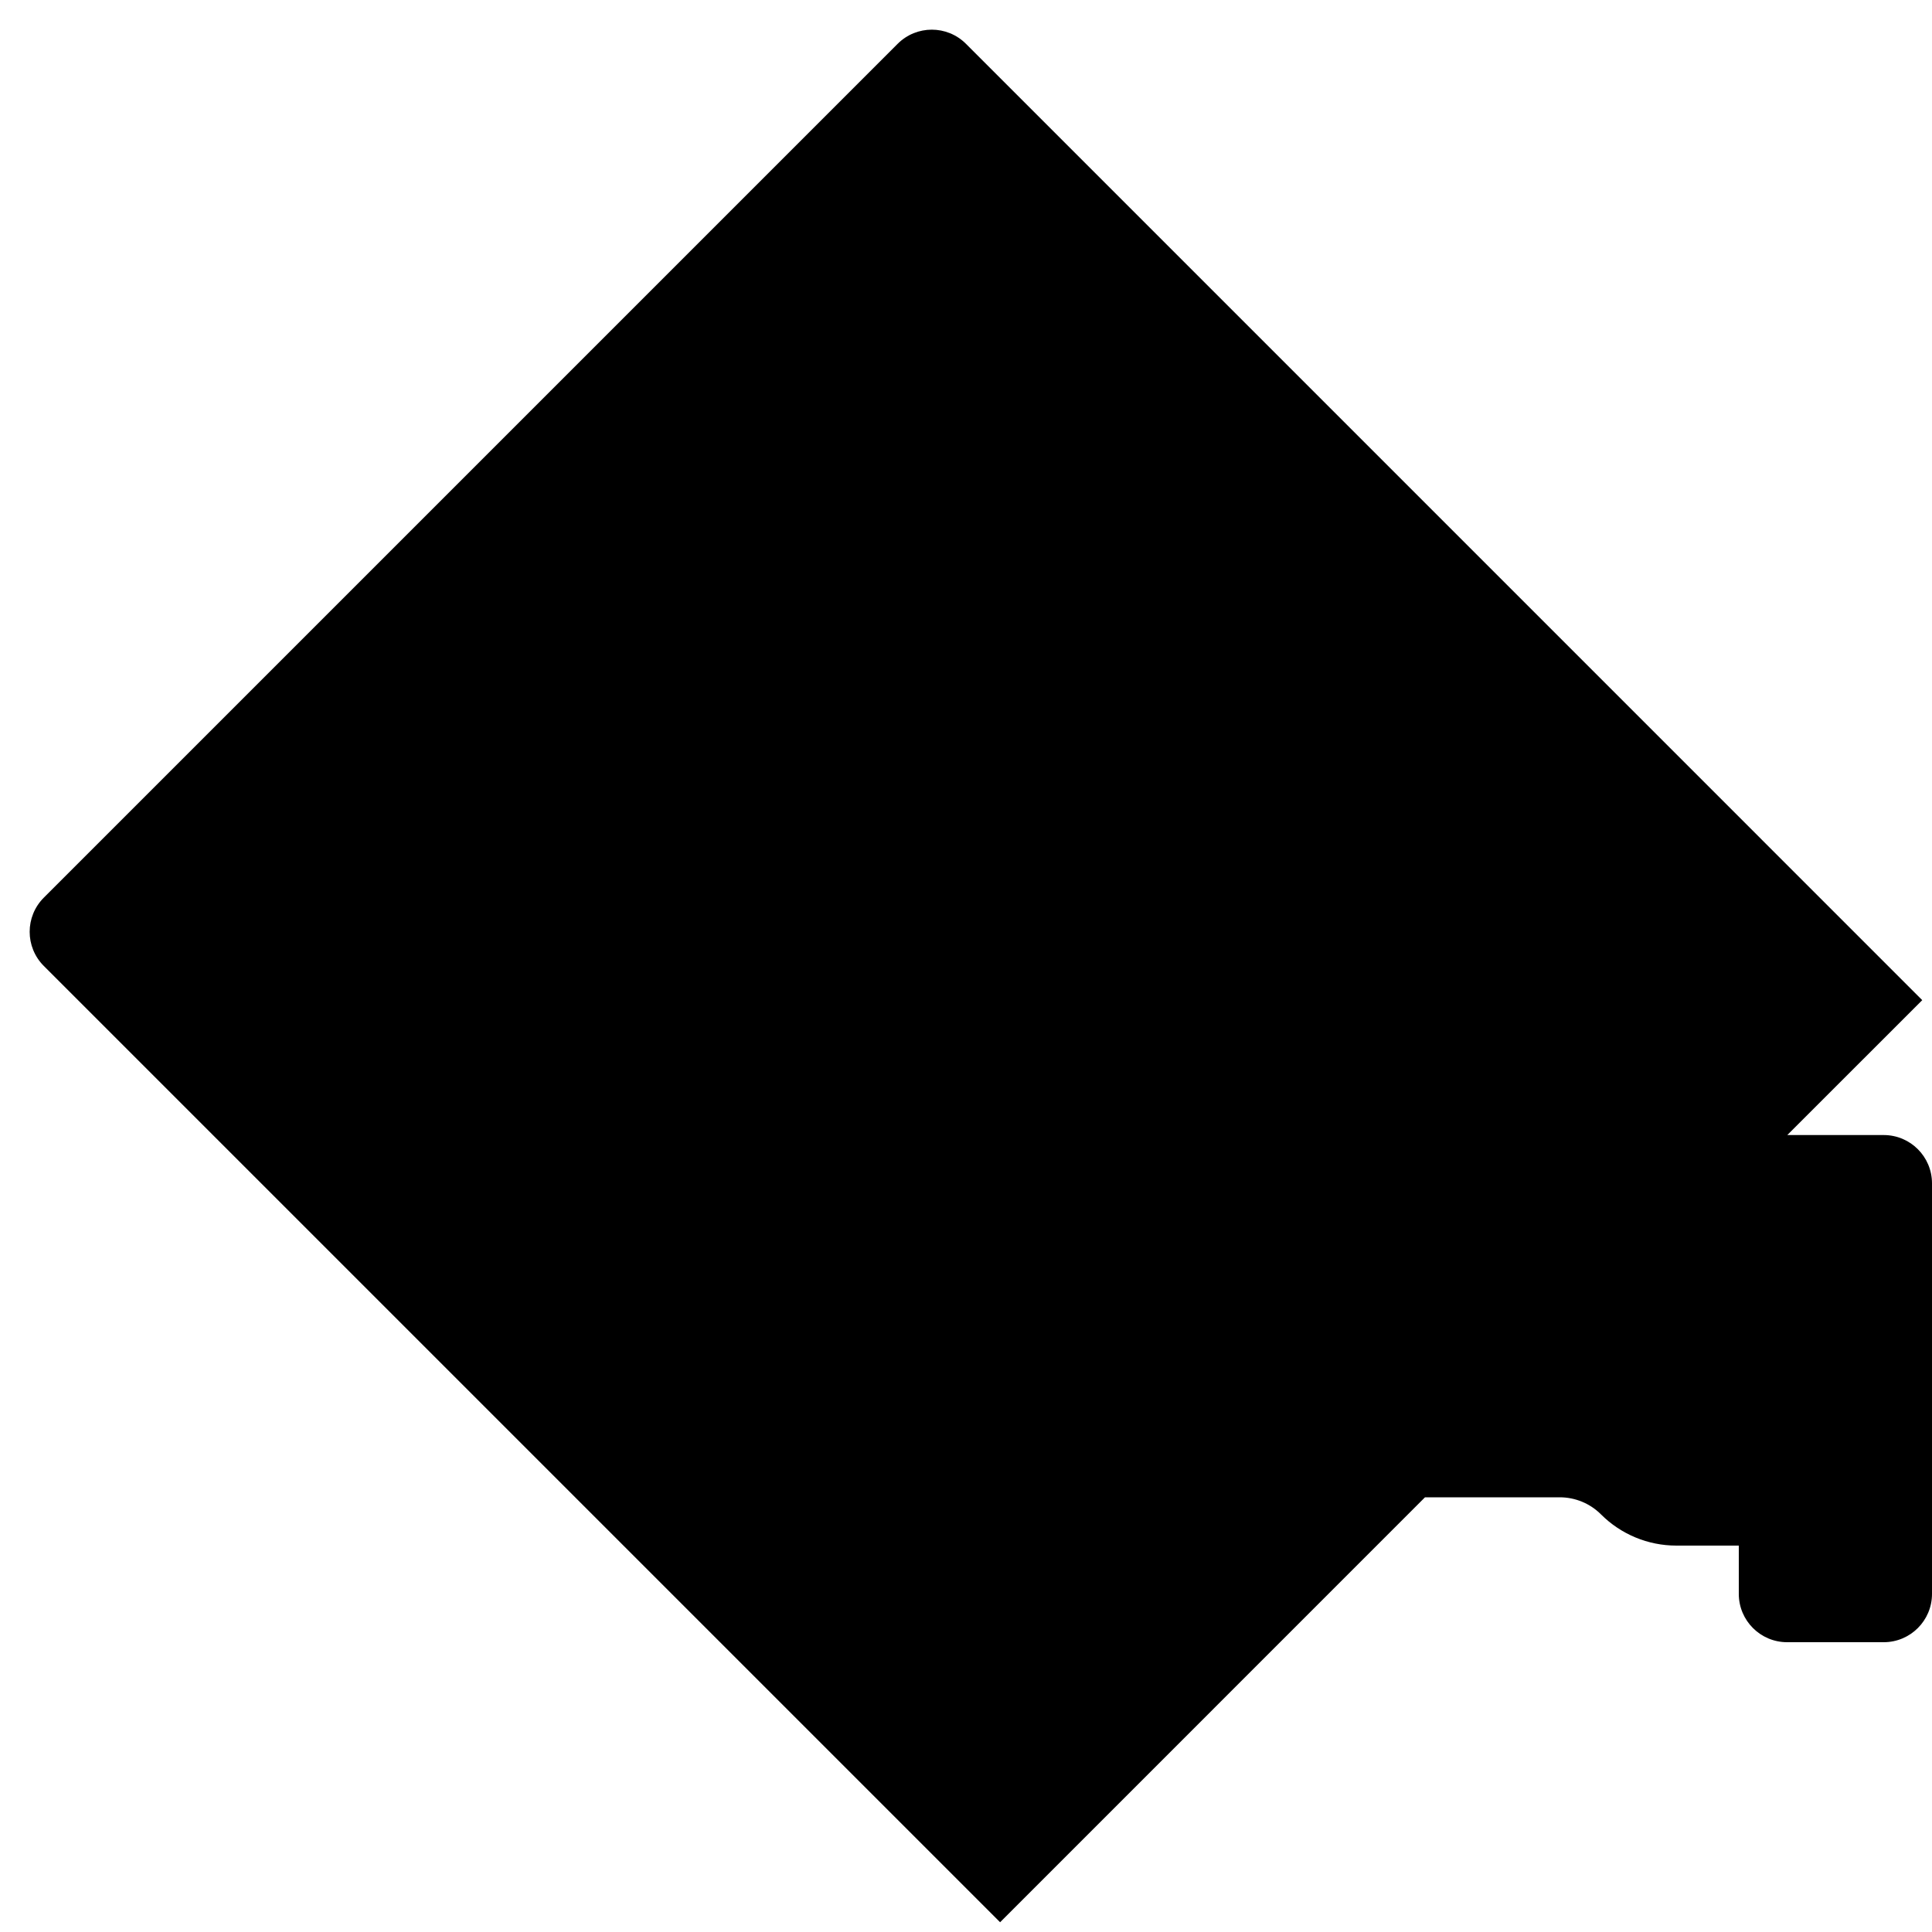
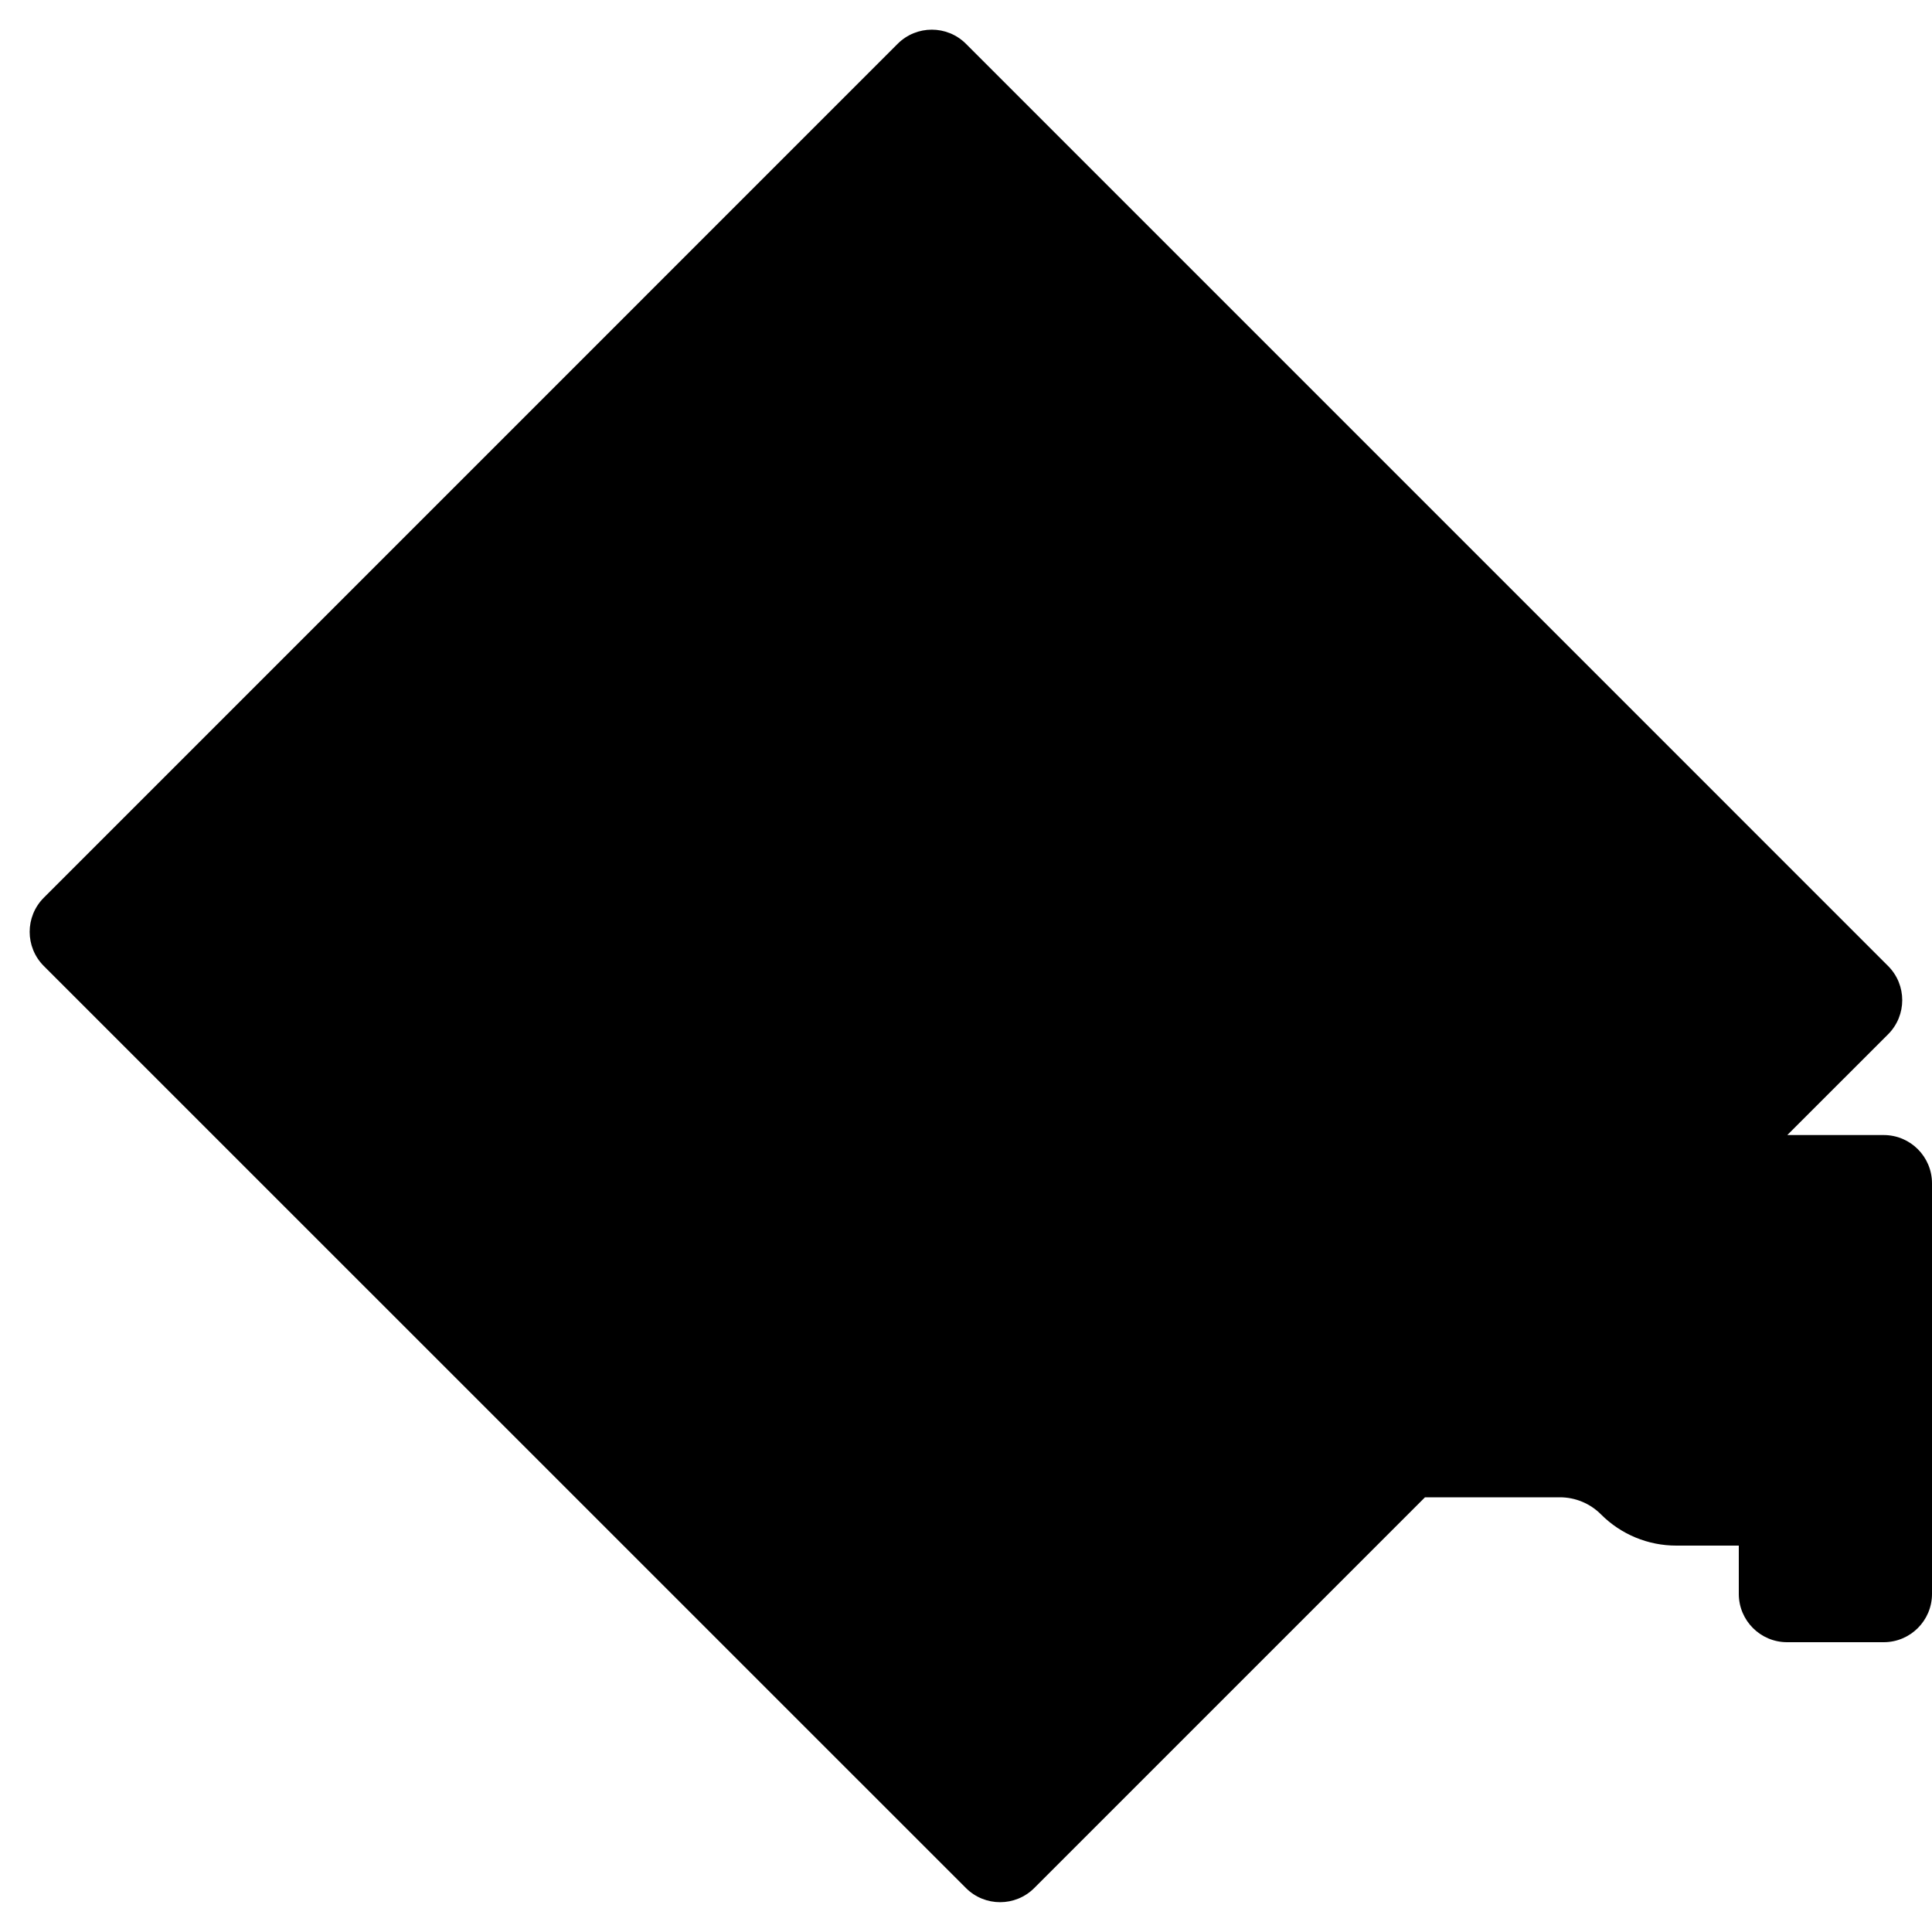
<svg xmlns="http://www.w3.org/2000/svg" width="40" height="40" fill="none" viewBox="0 0 40 40">
-   <path fill="black" d="M18.585.907a1 1 0 0 1 1.414 0l19.799 19.8-2.794 2.793H39a1 1 0 0 1 1 1V33a1 1 0 0 1-1 1h-2a1 1 0 0 1-1-1v-1h-1.293a2.207 2.207 0 0 1-1.56-.646 1.208 1.208 0 0 0-.854-.354h-2.79l-8.797 8.798L.907 19.999a1 1 0 0 1 0-1.414L18.585.907Z" />
+   <path fill="black" d="M18.585.907a1 1 0 0 1 1.414 0L39.091 20a1 1 0 0 1 0 1.414L37.004 23.5H39a1 1 0 0 1 1 1V33a1 1 0 0 1-1 1h-2a1 1 0 0 1-1-1v-1h-1.293a2.2 2.2 0 0 1-1.56-.646 1.2 1.2 0 0 0-.854-.354h-2.79l-8.09 8.09a1 1 0 0 1-1.414 0L.907 20a1 1 0 0 1 0-1.414z" />
</svg>
